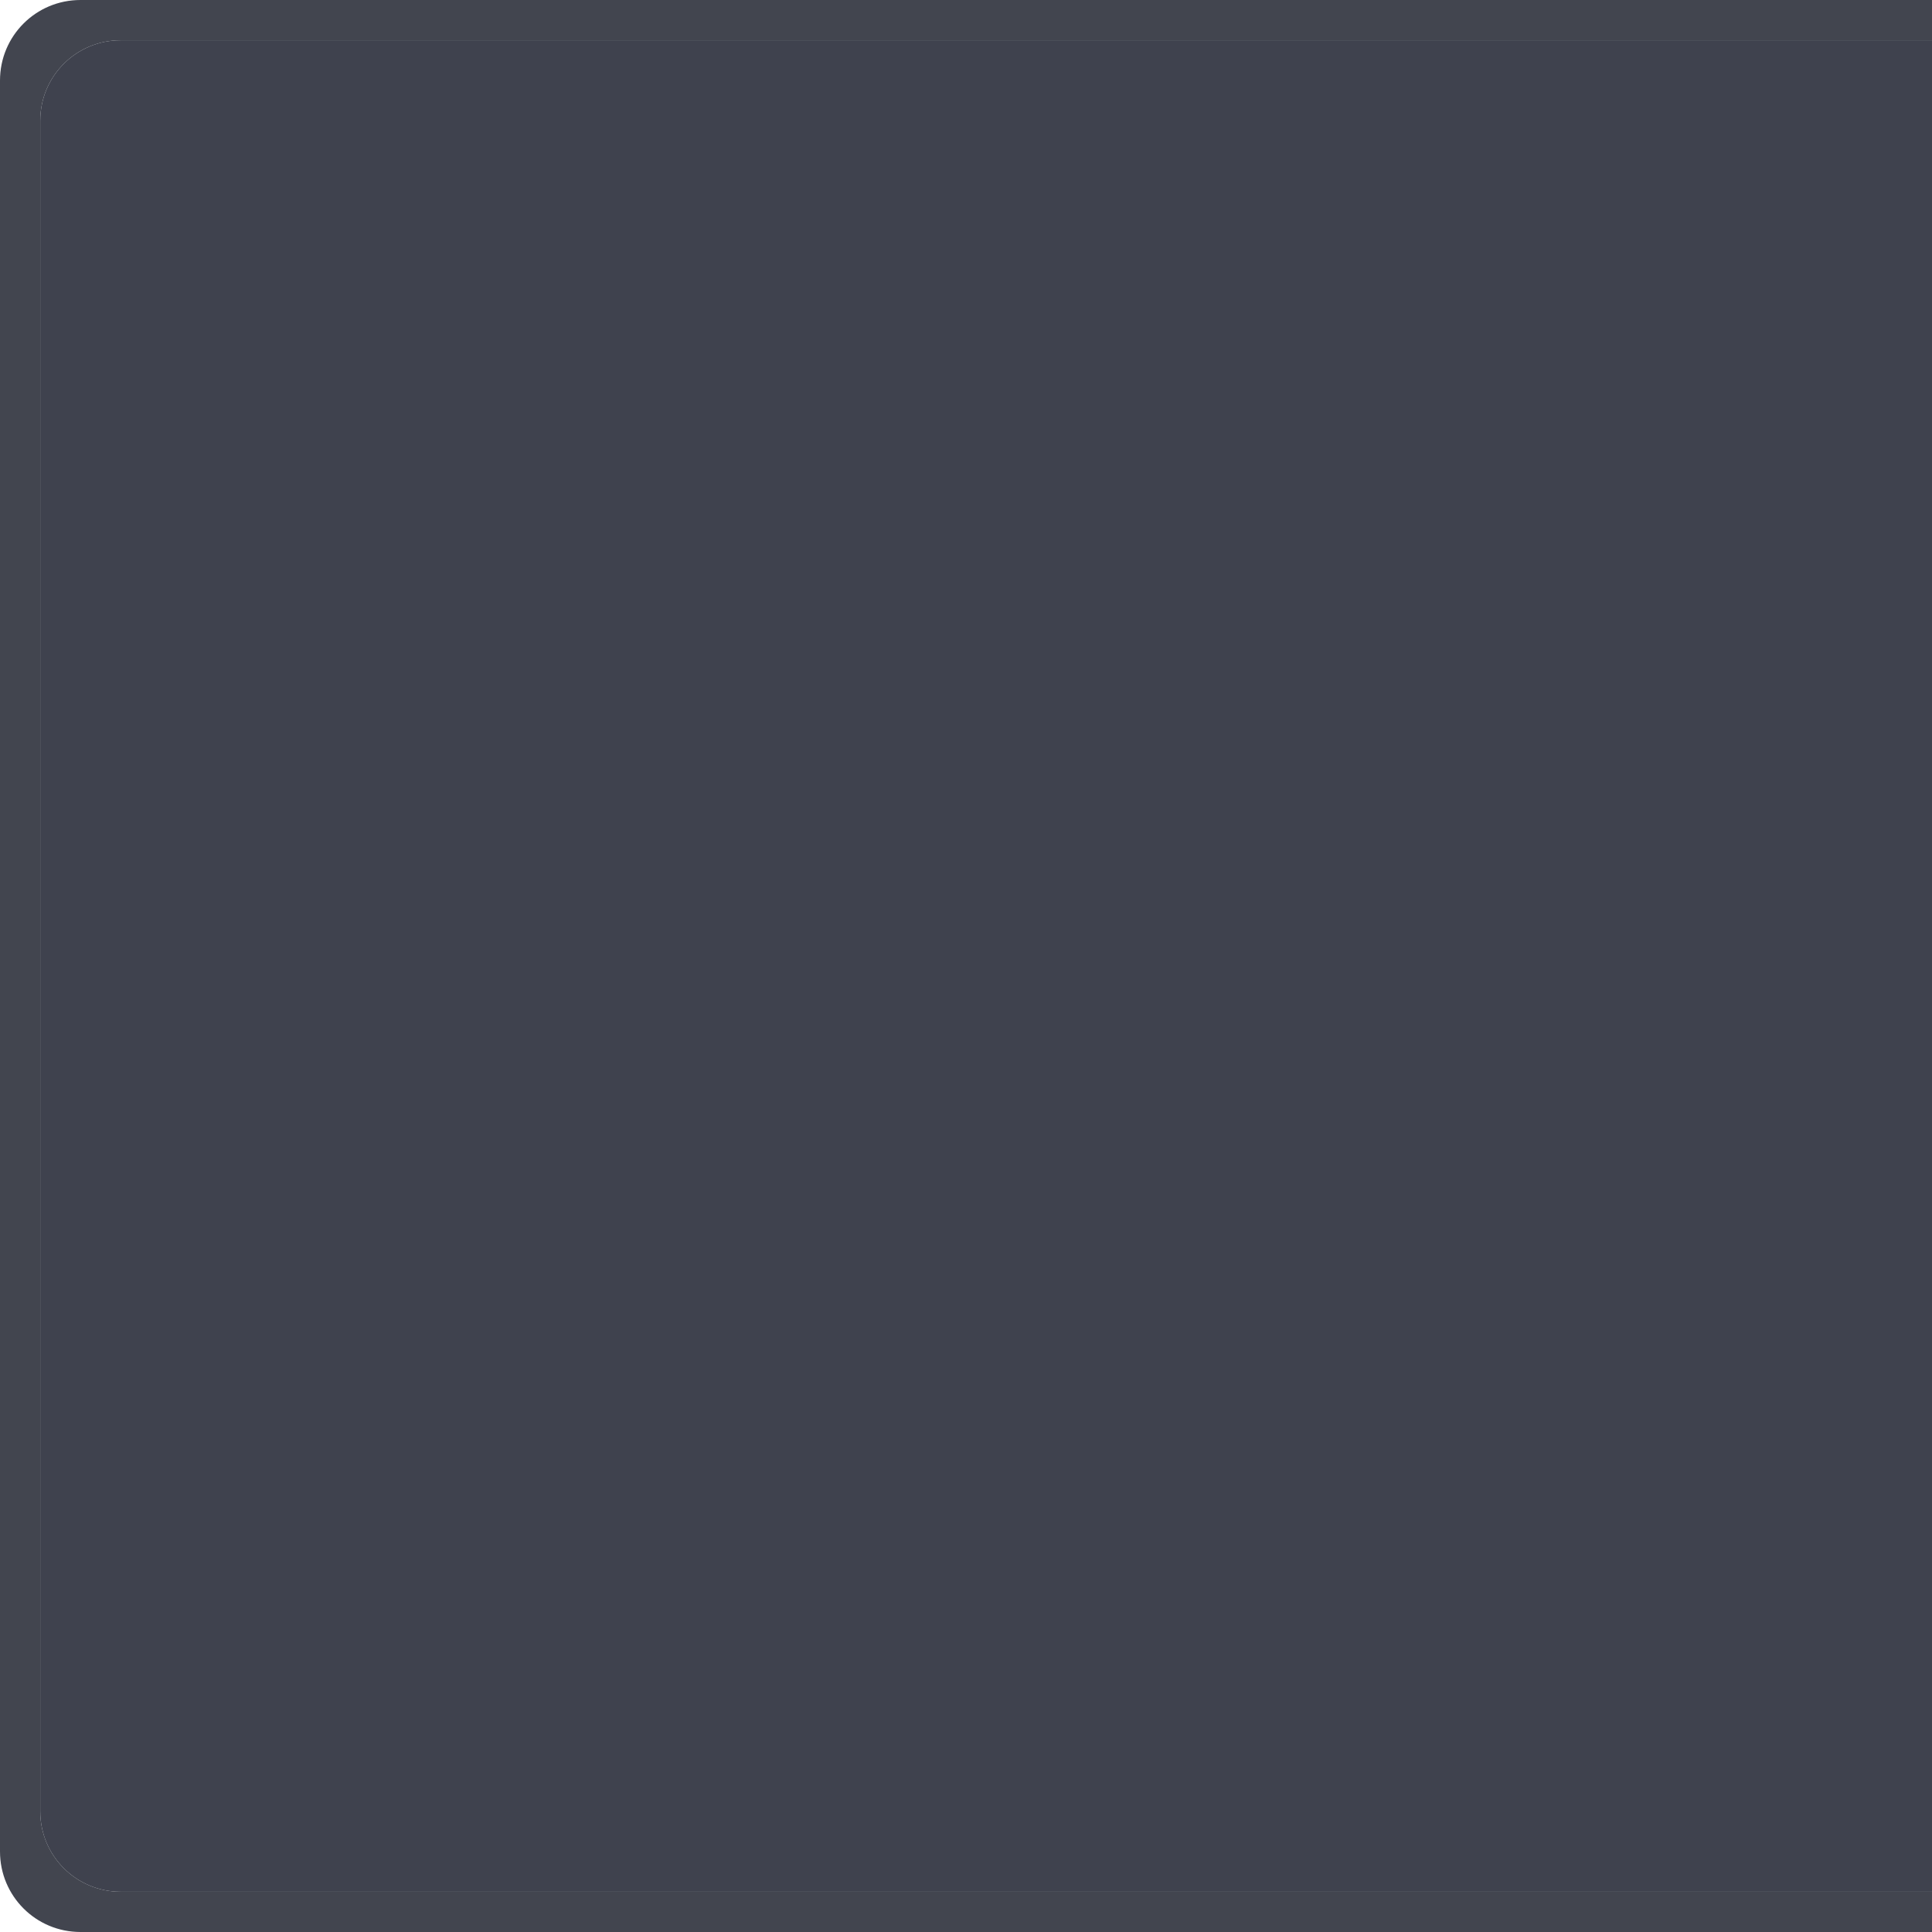
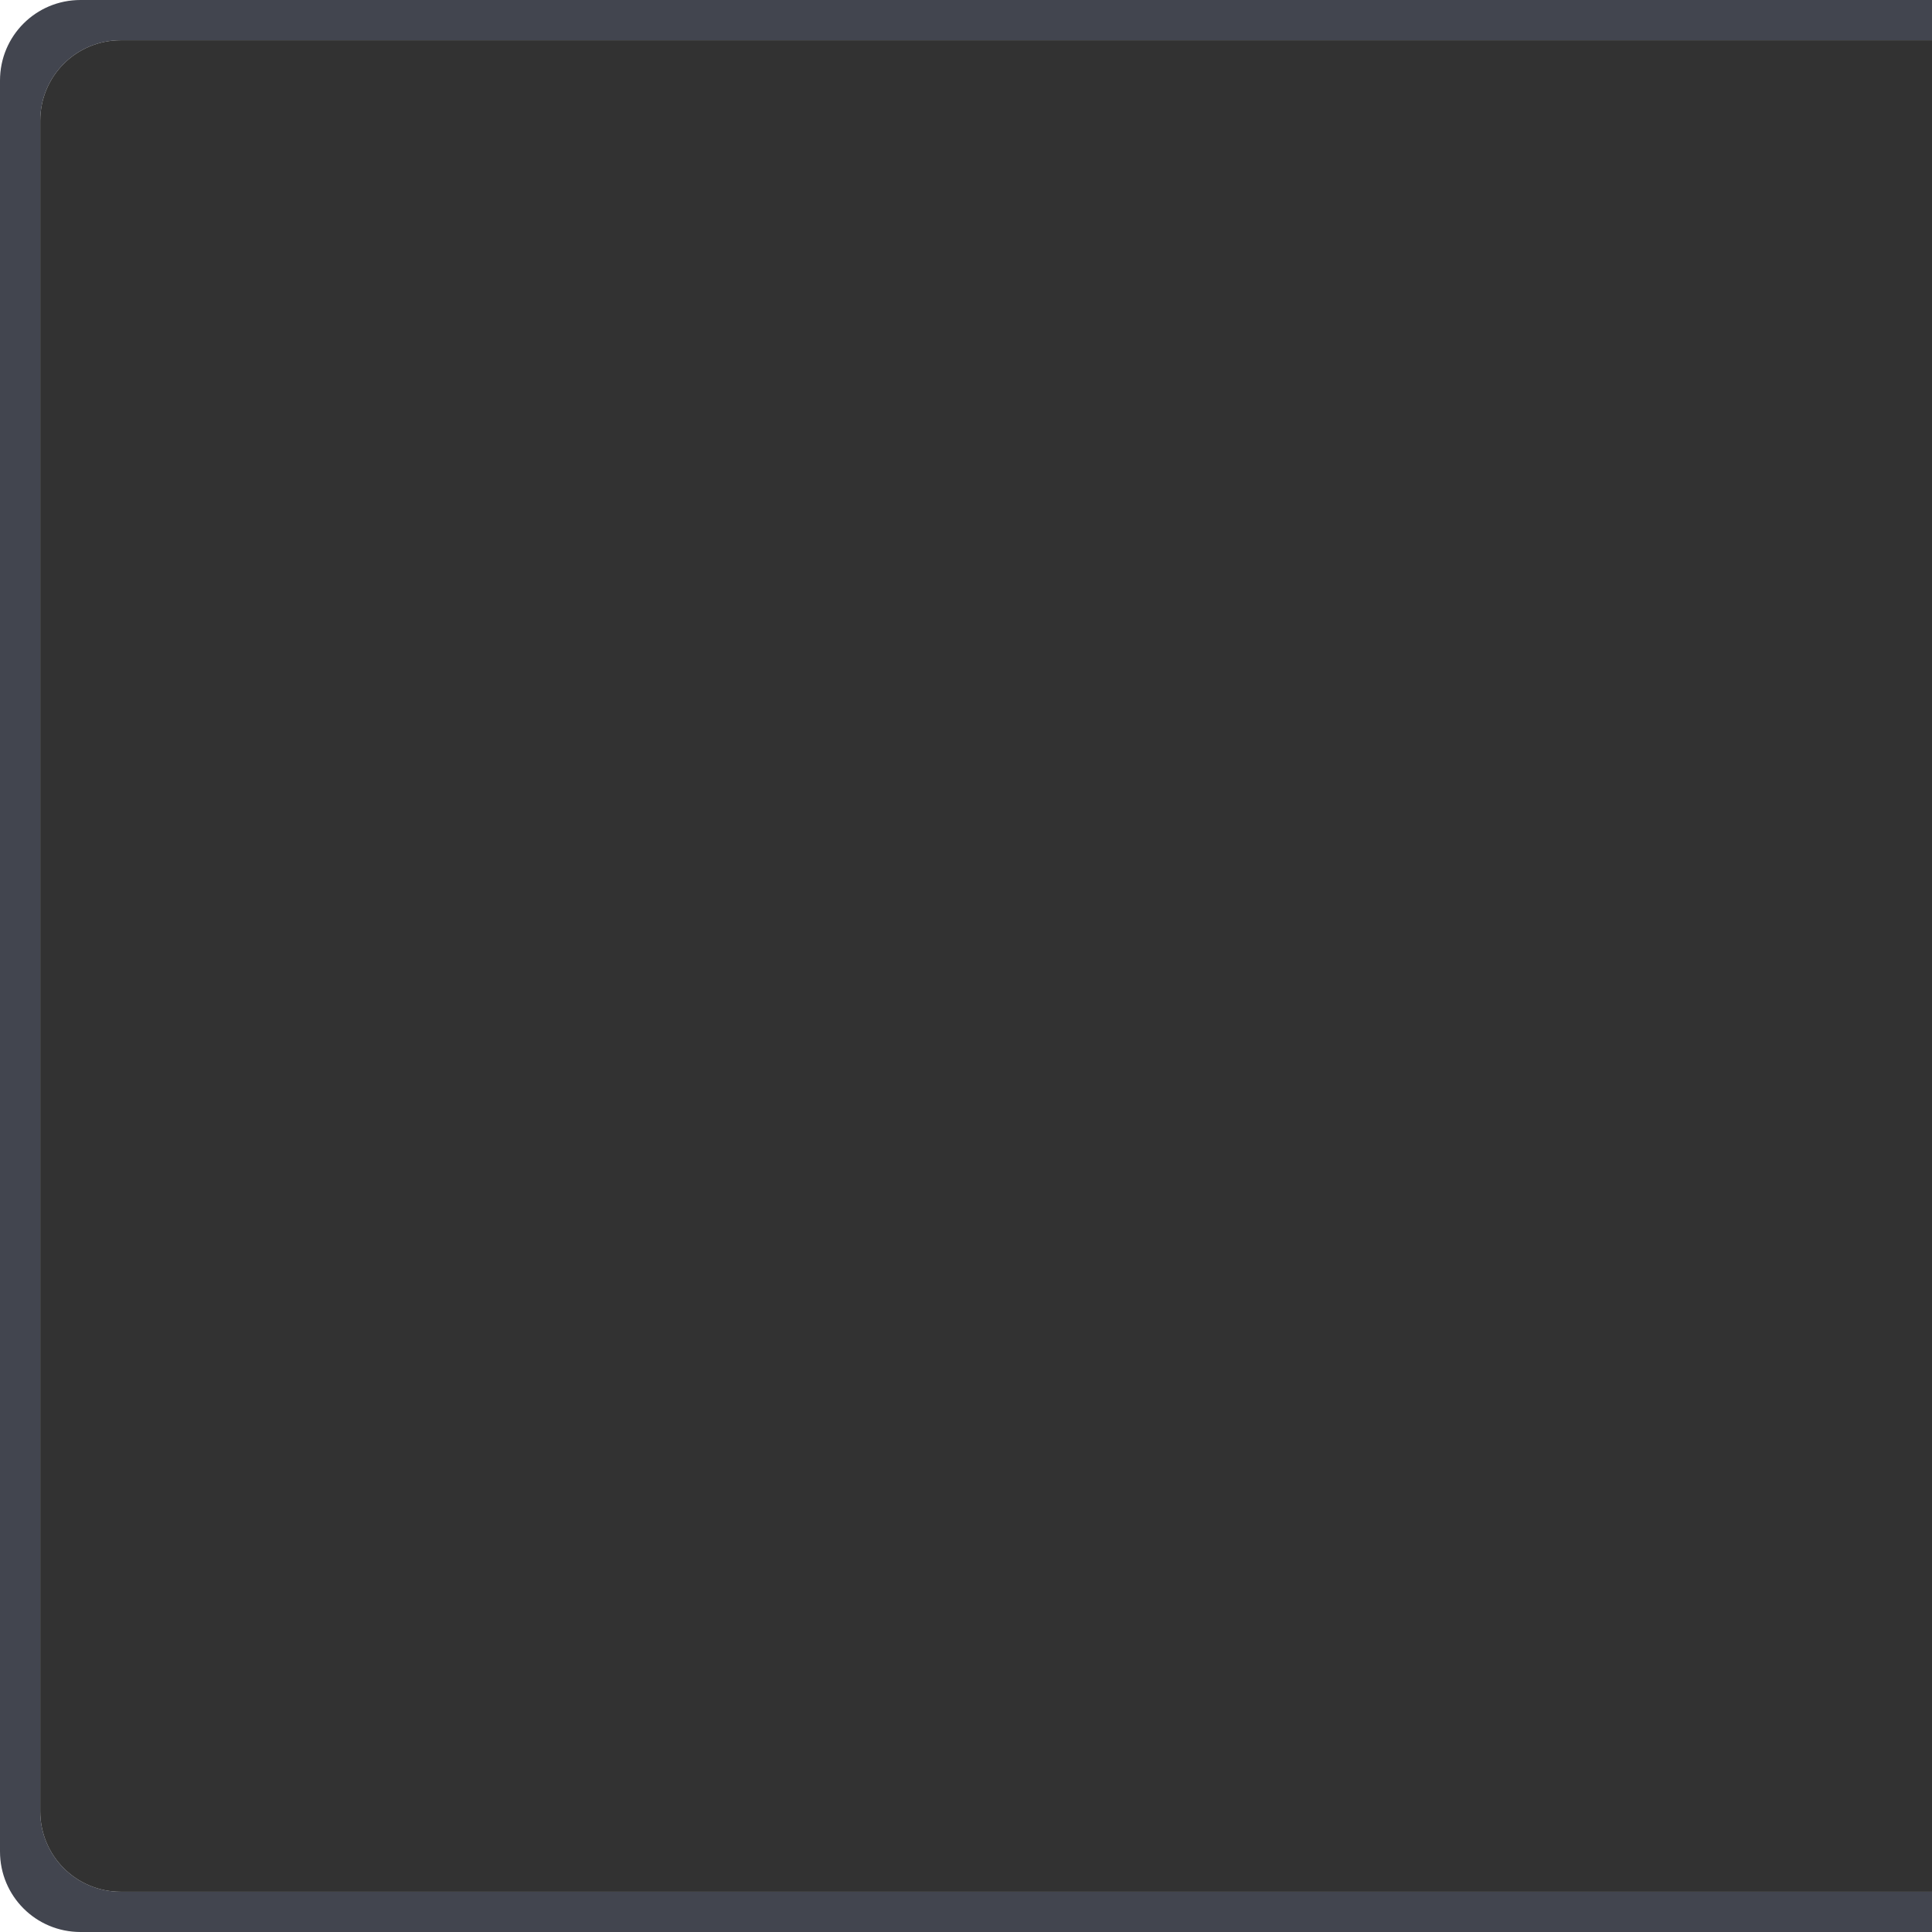
<svg xmlns="http://www.w3.org/2000/svg" width="48" height="48" viewBox="0 0 48 48" id="svg4793" version="1.1">
  <defs id="defs4795" />
  <g id="layer1" transform="translate(0,-1004.362)">
    <g id="g4136" transform="matrix(-1,0,0,1,48,0)">
      <path id="rect4749-1" transform="translate(0,1004.362)" d="m 0,0 0,1 45,0 c 1.108,0 2,0.892 2,2 l 0,42 c 0,1.108 -0.892,2 -2,2 l -45,0 0,1 46,0 c 1.108,0 2,-0.892 2,-2 L 48,2 C 48,0.892 47.108,0 46,0 L 0,0 Z" style="display:inline;opacity:0.81;fill:#161a26;fill-opacity:1;stroke:none;stroke-width:2;stroke-linecap:round;stroke-linejoin:miter;stroke-miterlimit:4;stroke-dasharray:none;stroke-dashoffset:0;stroke-opacity:1" />
-       <path id="rect4749-48" d="m 45,1005.362 c 1.108,0 2,0.892 2,2 l 0,42 c 0,1.108 -0.892,2 -2,2 l -45,0 0,-46 z" style="display:inline;opacity:0.95;fill:#353945;fill-opacity:1;stroke:none;stroke-width:2;stroke-linecap:round;stroke-linejoin:miter;stroke-miterlimit:4;stroke-dasharray:none;stroke-dashoffset:0;stroke-opacity:1" />
+       <path id="rect4749-48" d="m 45,1005.362 c 1.108,0 2,0.892 2,2 l 0,42 c 0,1.108 -0.892,2 -2,2 l -45,0 0,-46 z" style="display:inline;opacity:0.95;fill:#282828;fill-opacity:1;stroke:none;stroke-width:2;stroke-linecap:round;stroke-linejoin:miter;stroke-miterlimit:4;stroke-dasharray:none;stroke-dashoffset:0;stroke-opacity:1" />
    </g>
  </g>
</svg>
